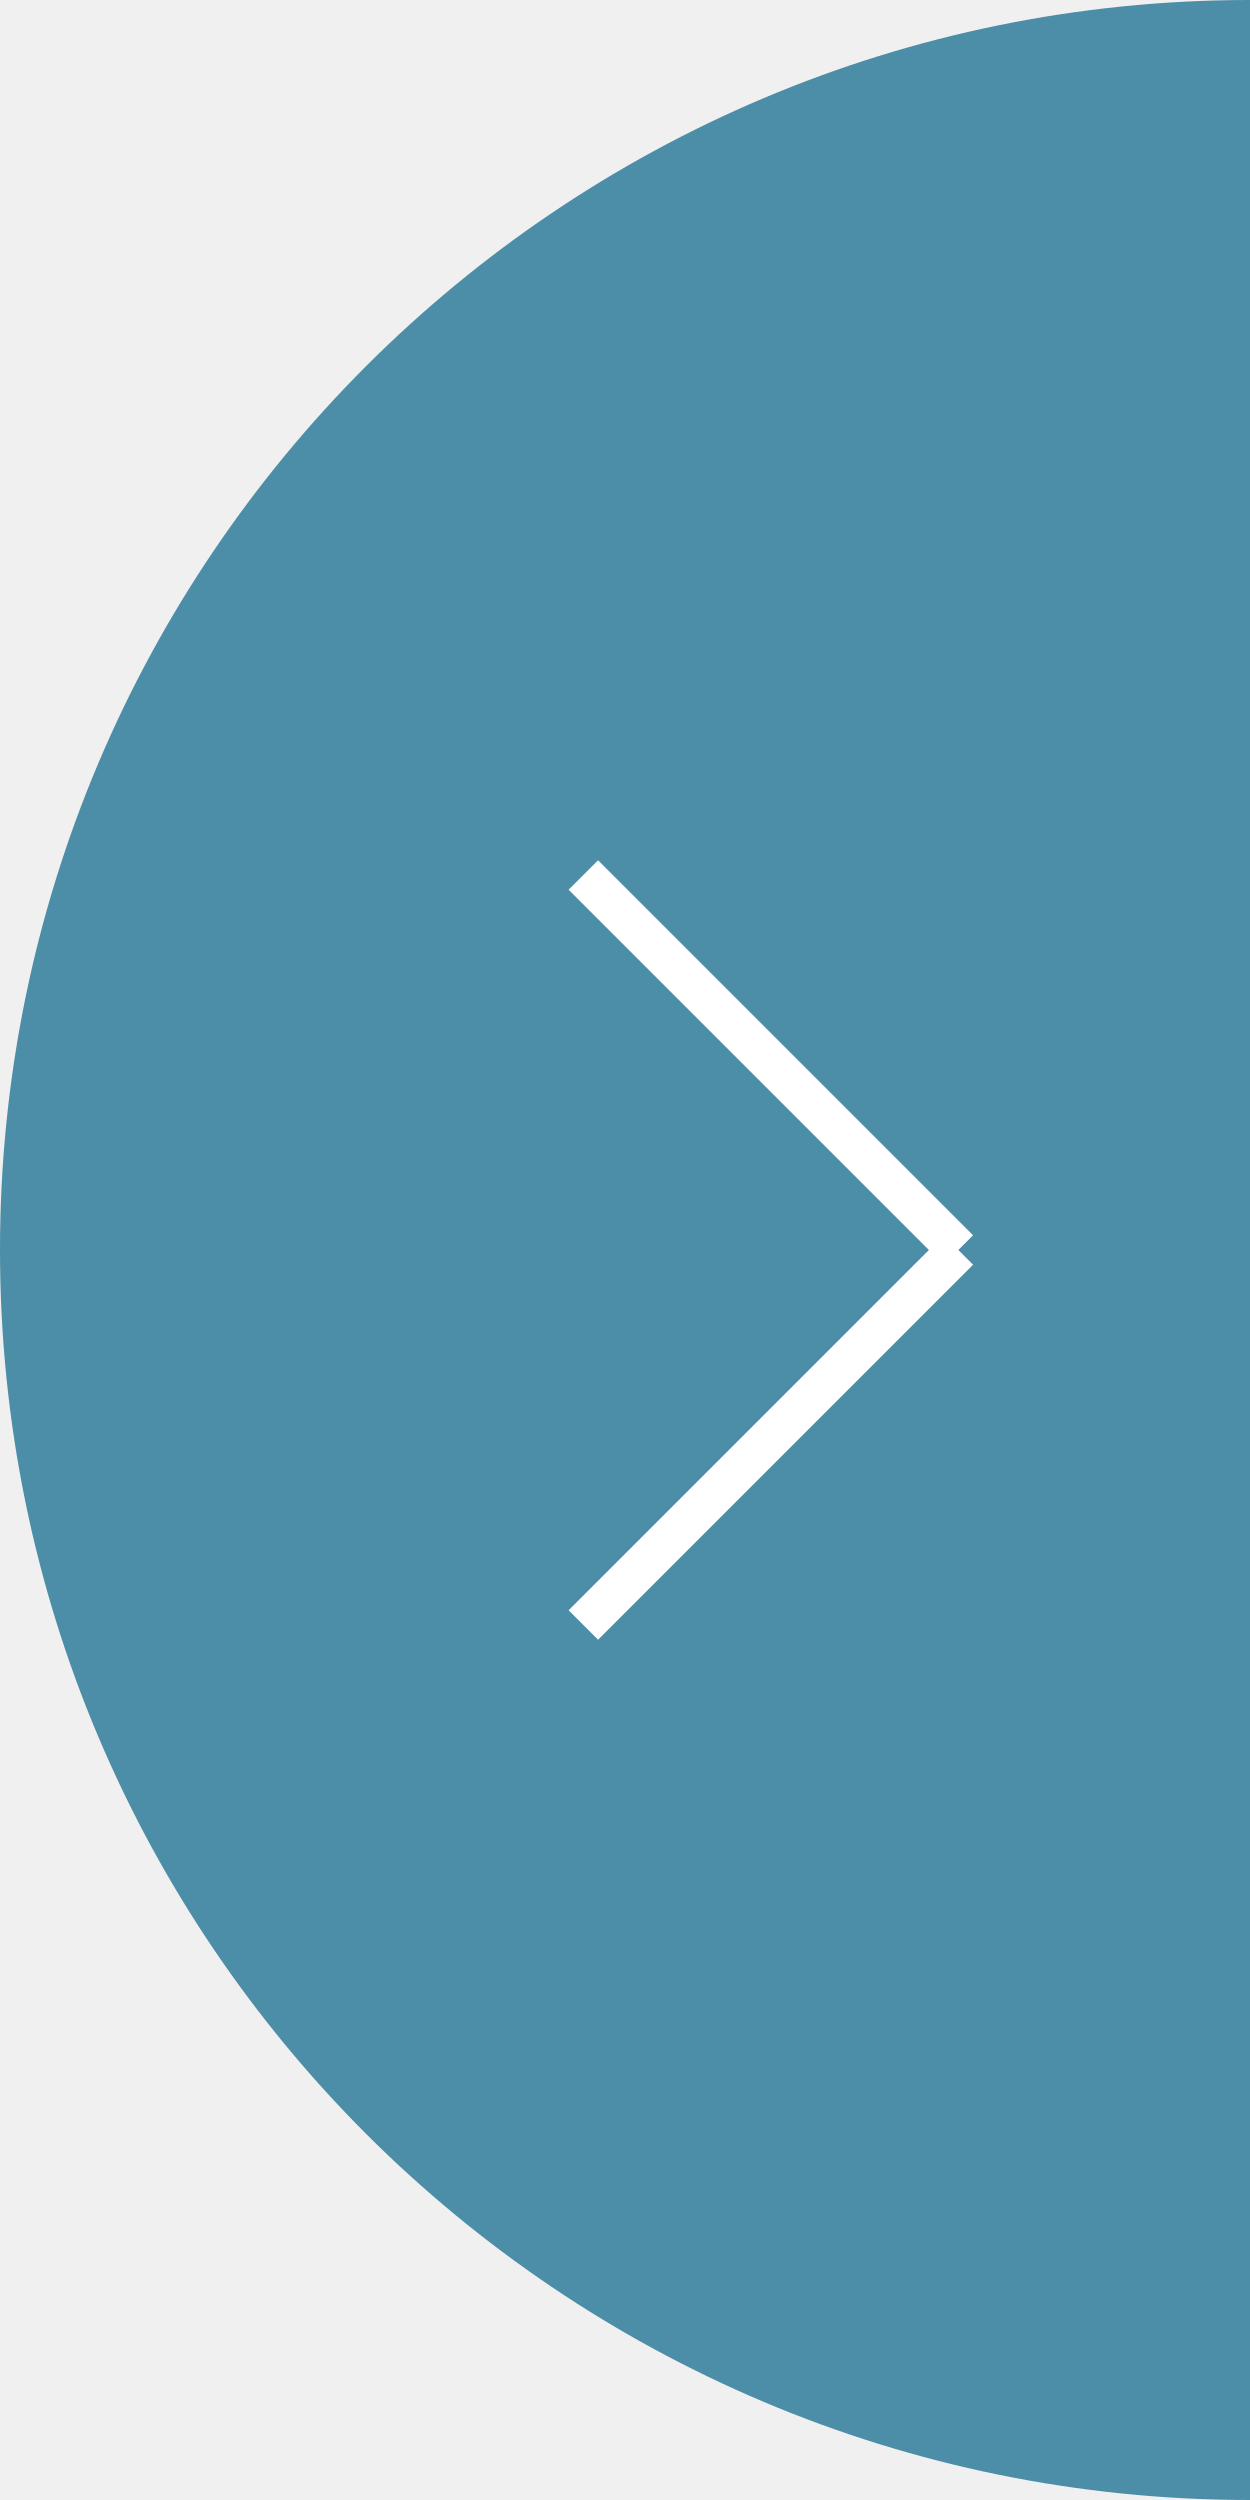
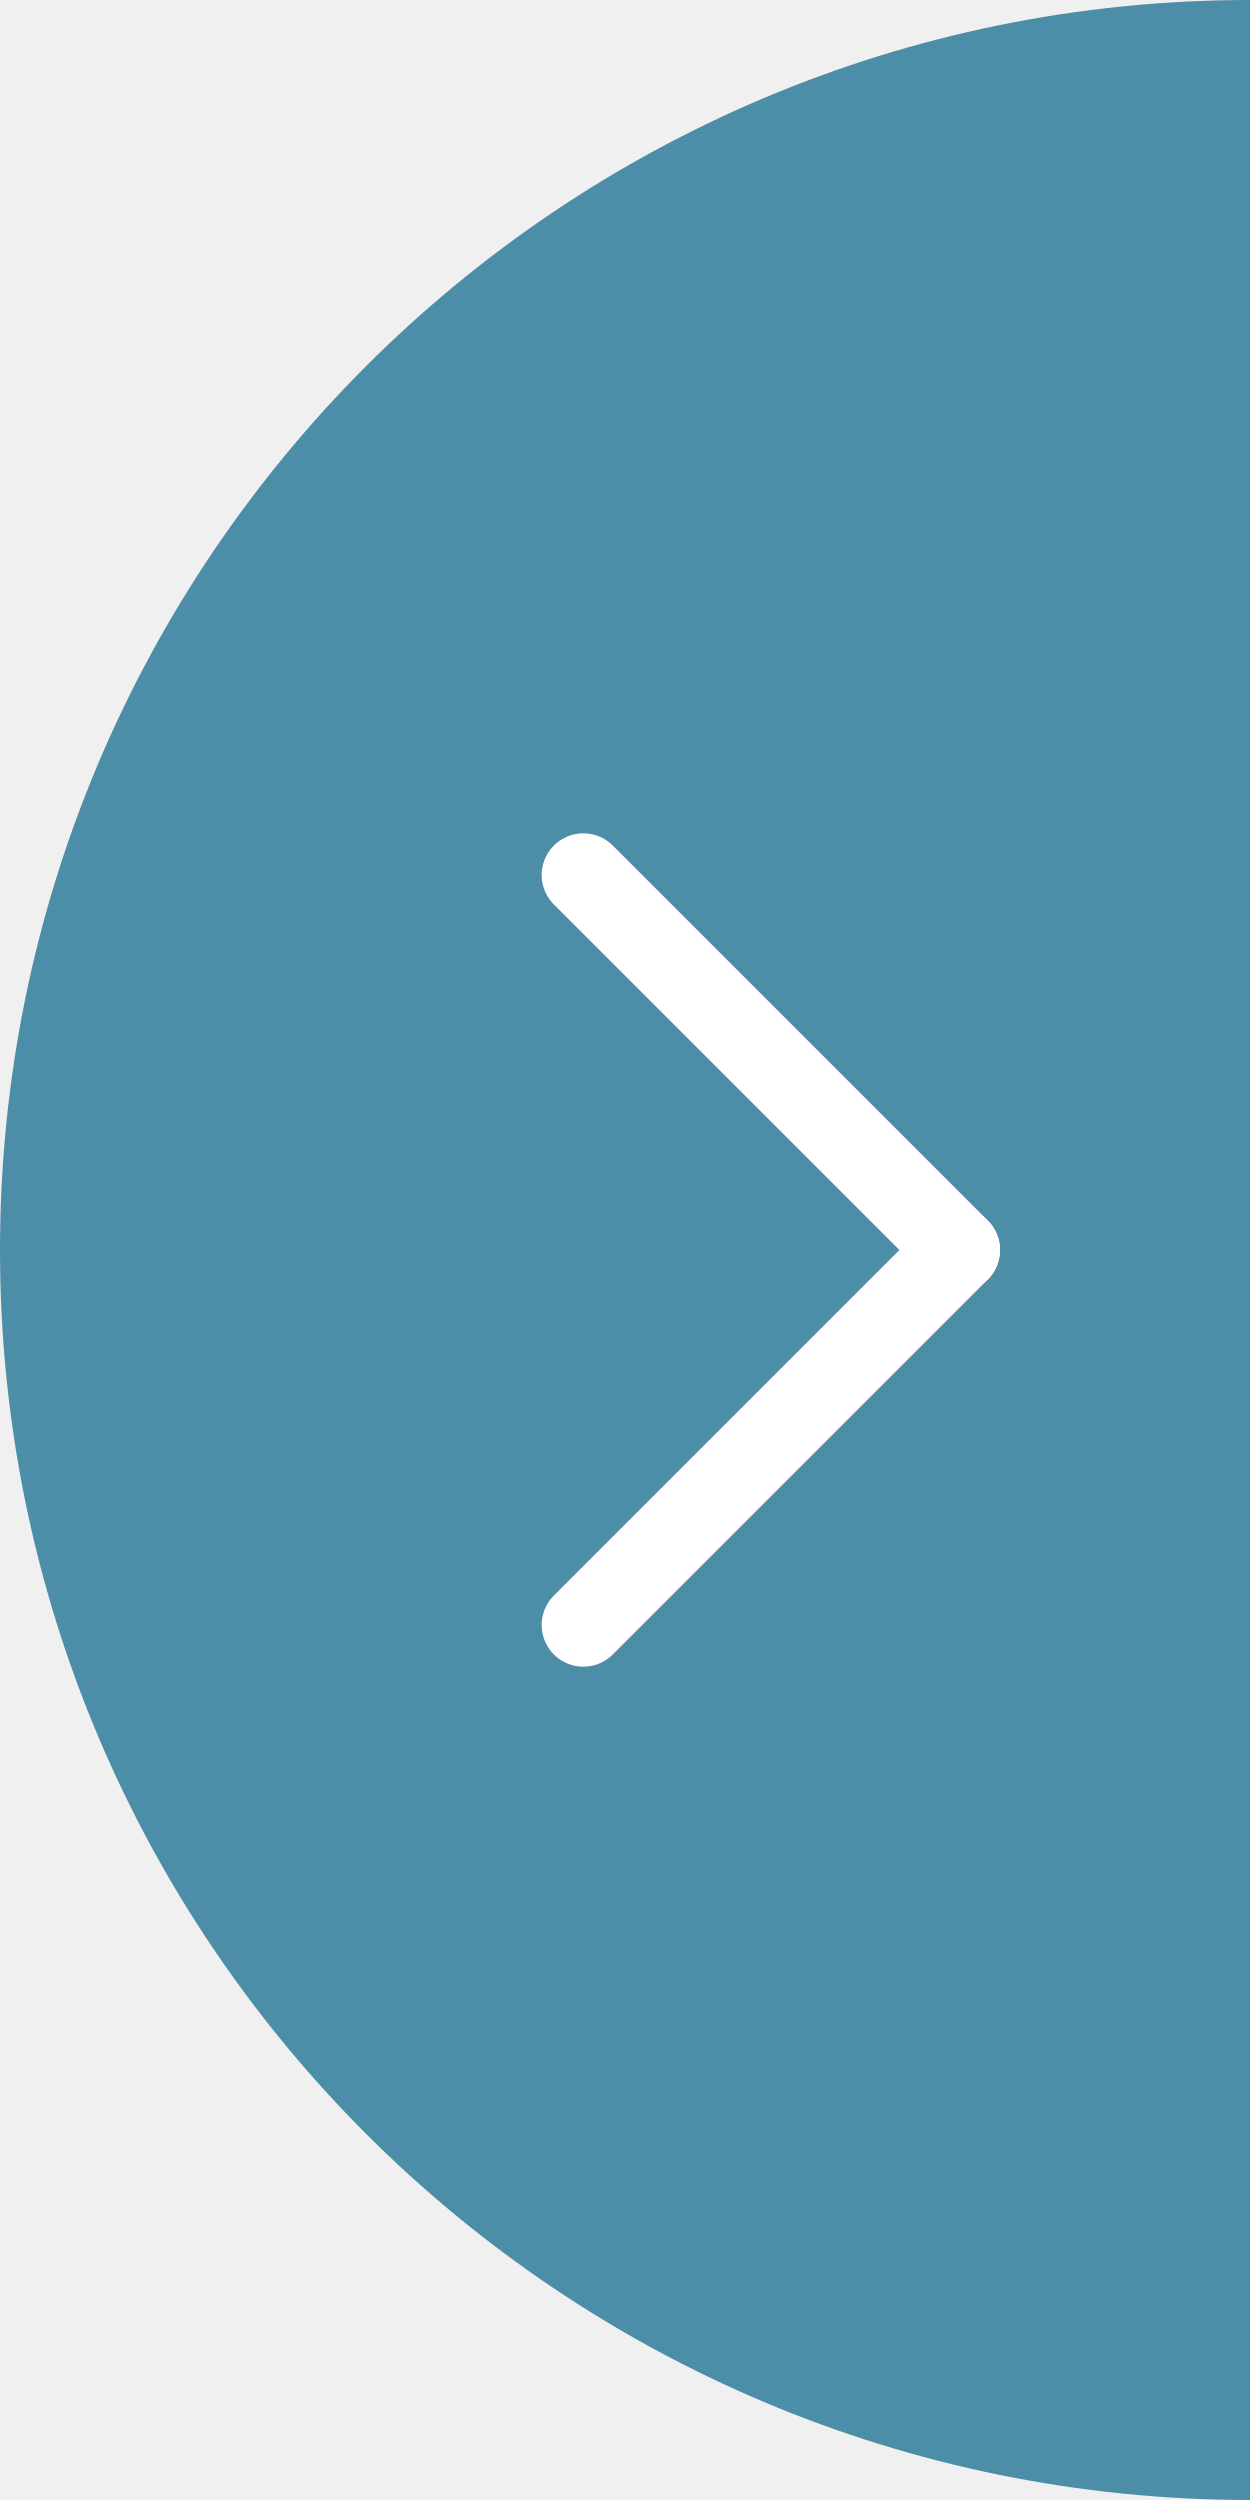
<svg xmlns="http://www.w3.org/2000/svg" width="30" height="60" viewBox="0 0 30 60">
  <defs>
-     <clipPath id="clipPath">
+     <clipPath id="clip-path">
      <rect id="Rectangle_4167" data-name="Rectangle 4167" width="30" height="60" transform="translate(1099 544)" fill="#4c8da7" />
    </clipPath>
  </defs>
  <g id="pic-arrr" transform="translate(-1550 -539)">
-     <g id="pic-arrr-2" data-name="pic-arrr" transform="translate(451 -5)" clipPath="url(#clipPath)">
+     <g id="pic-arrr-2" data-name="pic-arrr" transform="translate(451 -5)" clip-path="url(#clip-path)">
      <circle id="Ellipse_98" data-name="Ellipse 98" cx="30" cy="30" r="30" transform="translate(1099 544)" fill="#4c8da7" />
    </g>
    <g id="Group_7697" data-name="Group 7697" transform="translate(1012.5 2124.5) rotate(-90)">
-       <line id="Line_177" data-name="Line 177" x2="9" y2="9" transform="translate(1546.5 551.5)" fill="none" stroke="#fff" strokeLinecap="round" strokeWidth="2" />
-       <line id="Line_178" data-name="Line 178" x1="9" y2="9" transform="translate(1555.5 551.5)" fill="none" stroke="#fff" strokeLinecap="round" strokeWidth="2" />
+       <line id="Line_177" data-name="Line 177" x2="9" y2="9" transform="translate(1546.5 551.5)" fill="none" stroke="#fff" stroke-linecap="round" stroke-width="2" />
+       <line id="Line_178" data-name="Line 178" x1="9" y2="9" transform="translate(1555.5 551.5)" fill="none" stroke="#fff" stroke-linecap="round" stroke-width="2" />
    </g>
  </g>
</svg>
